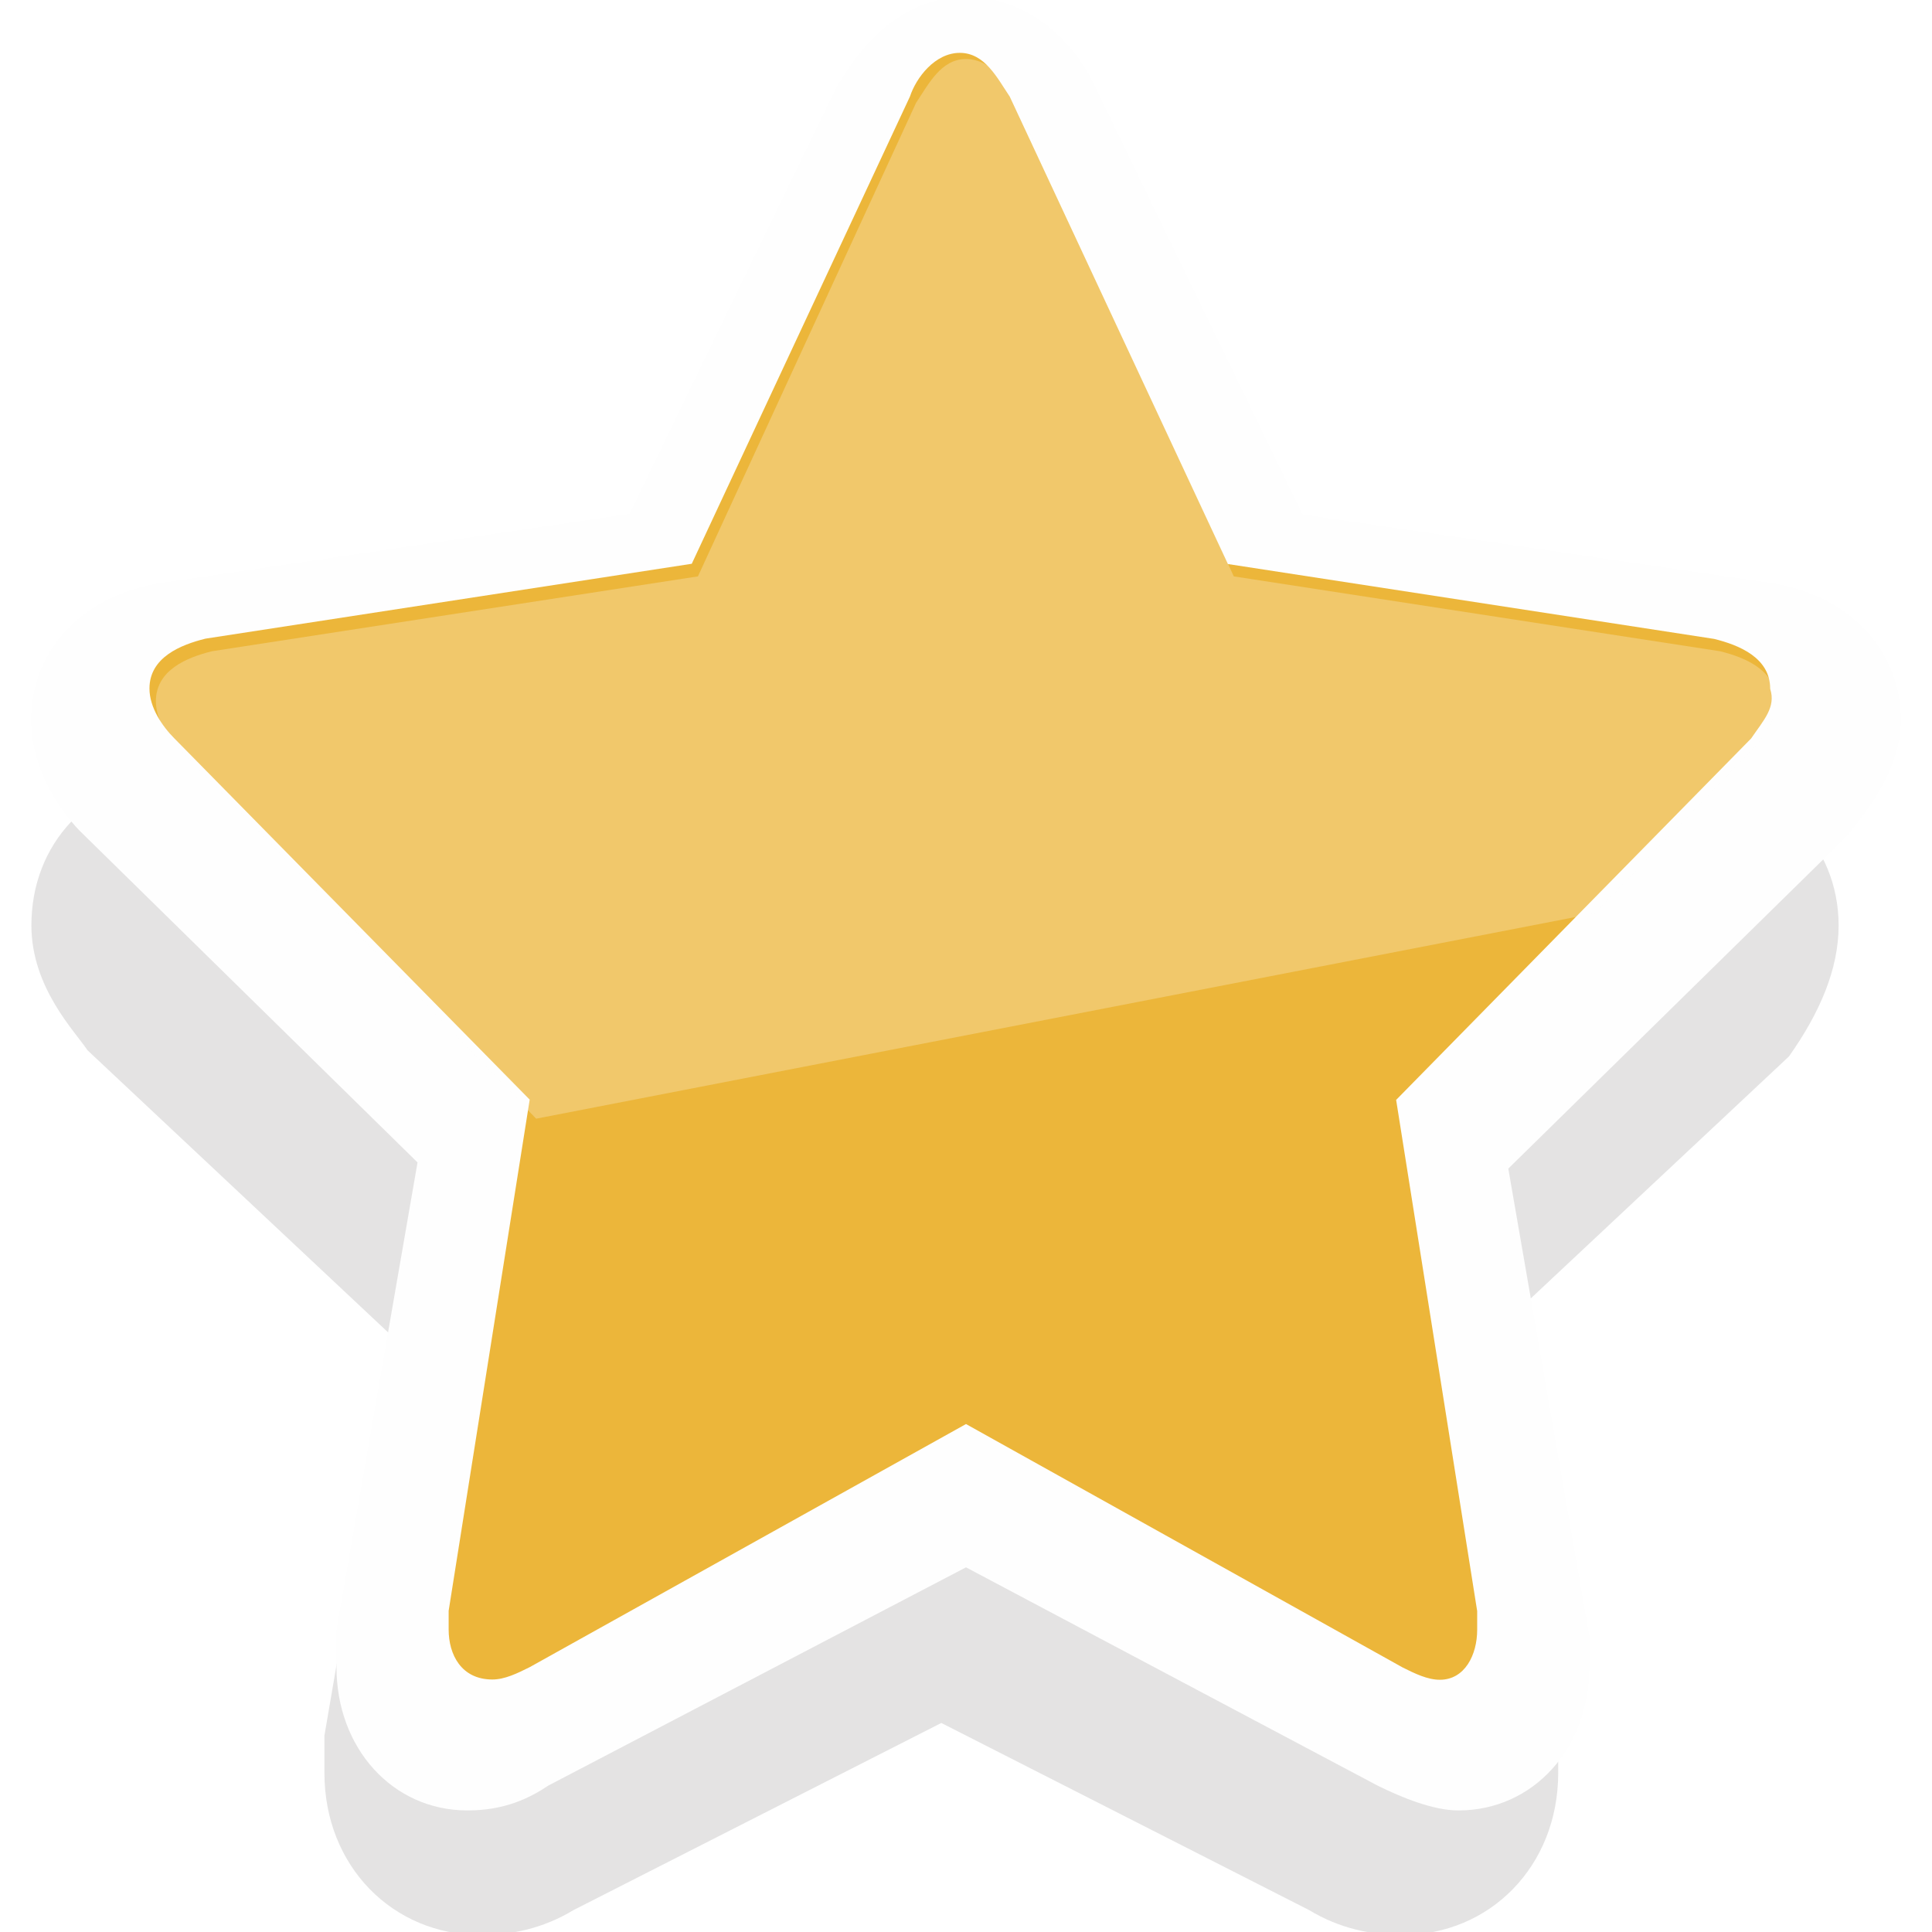
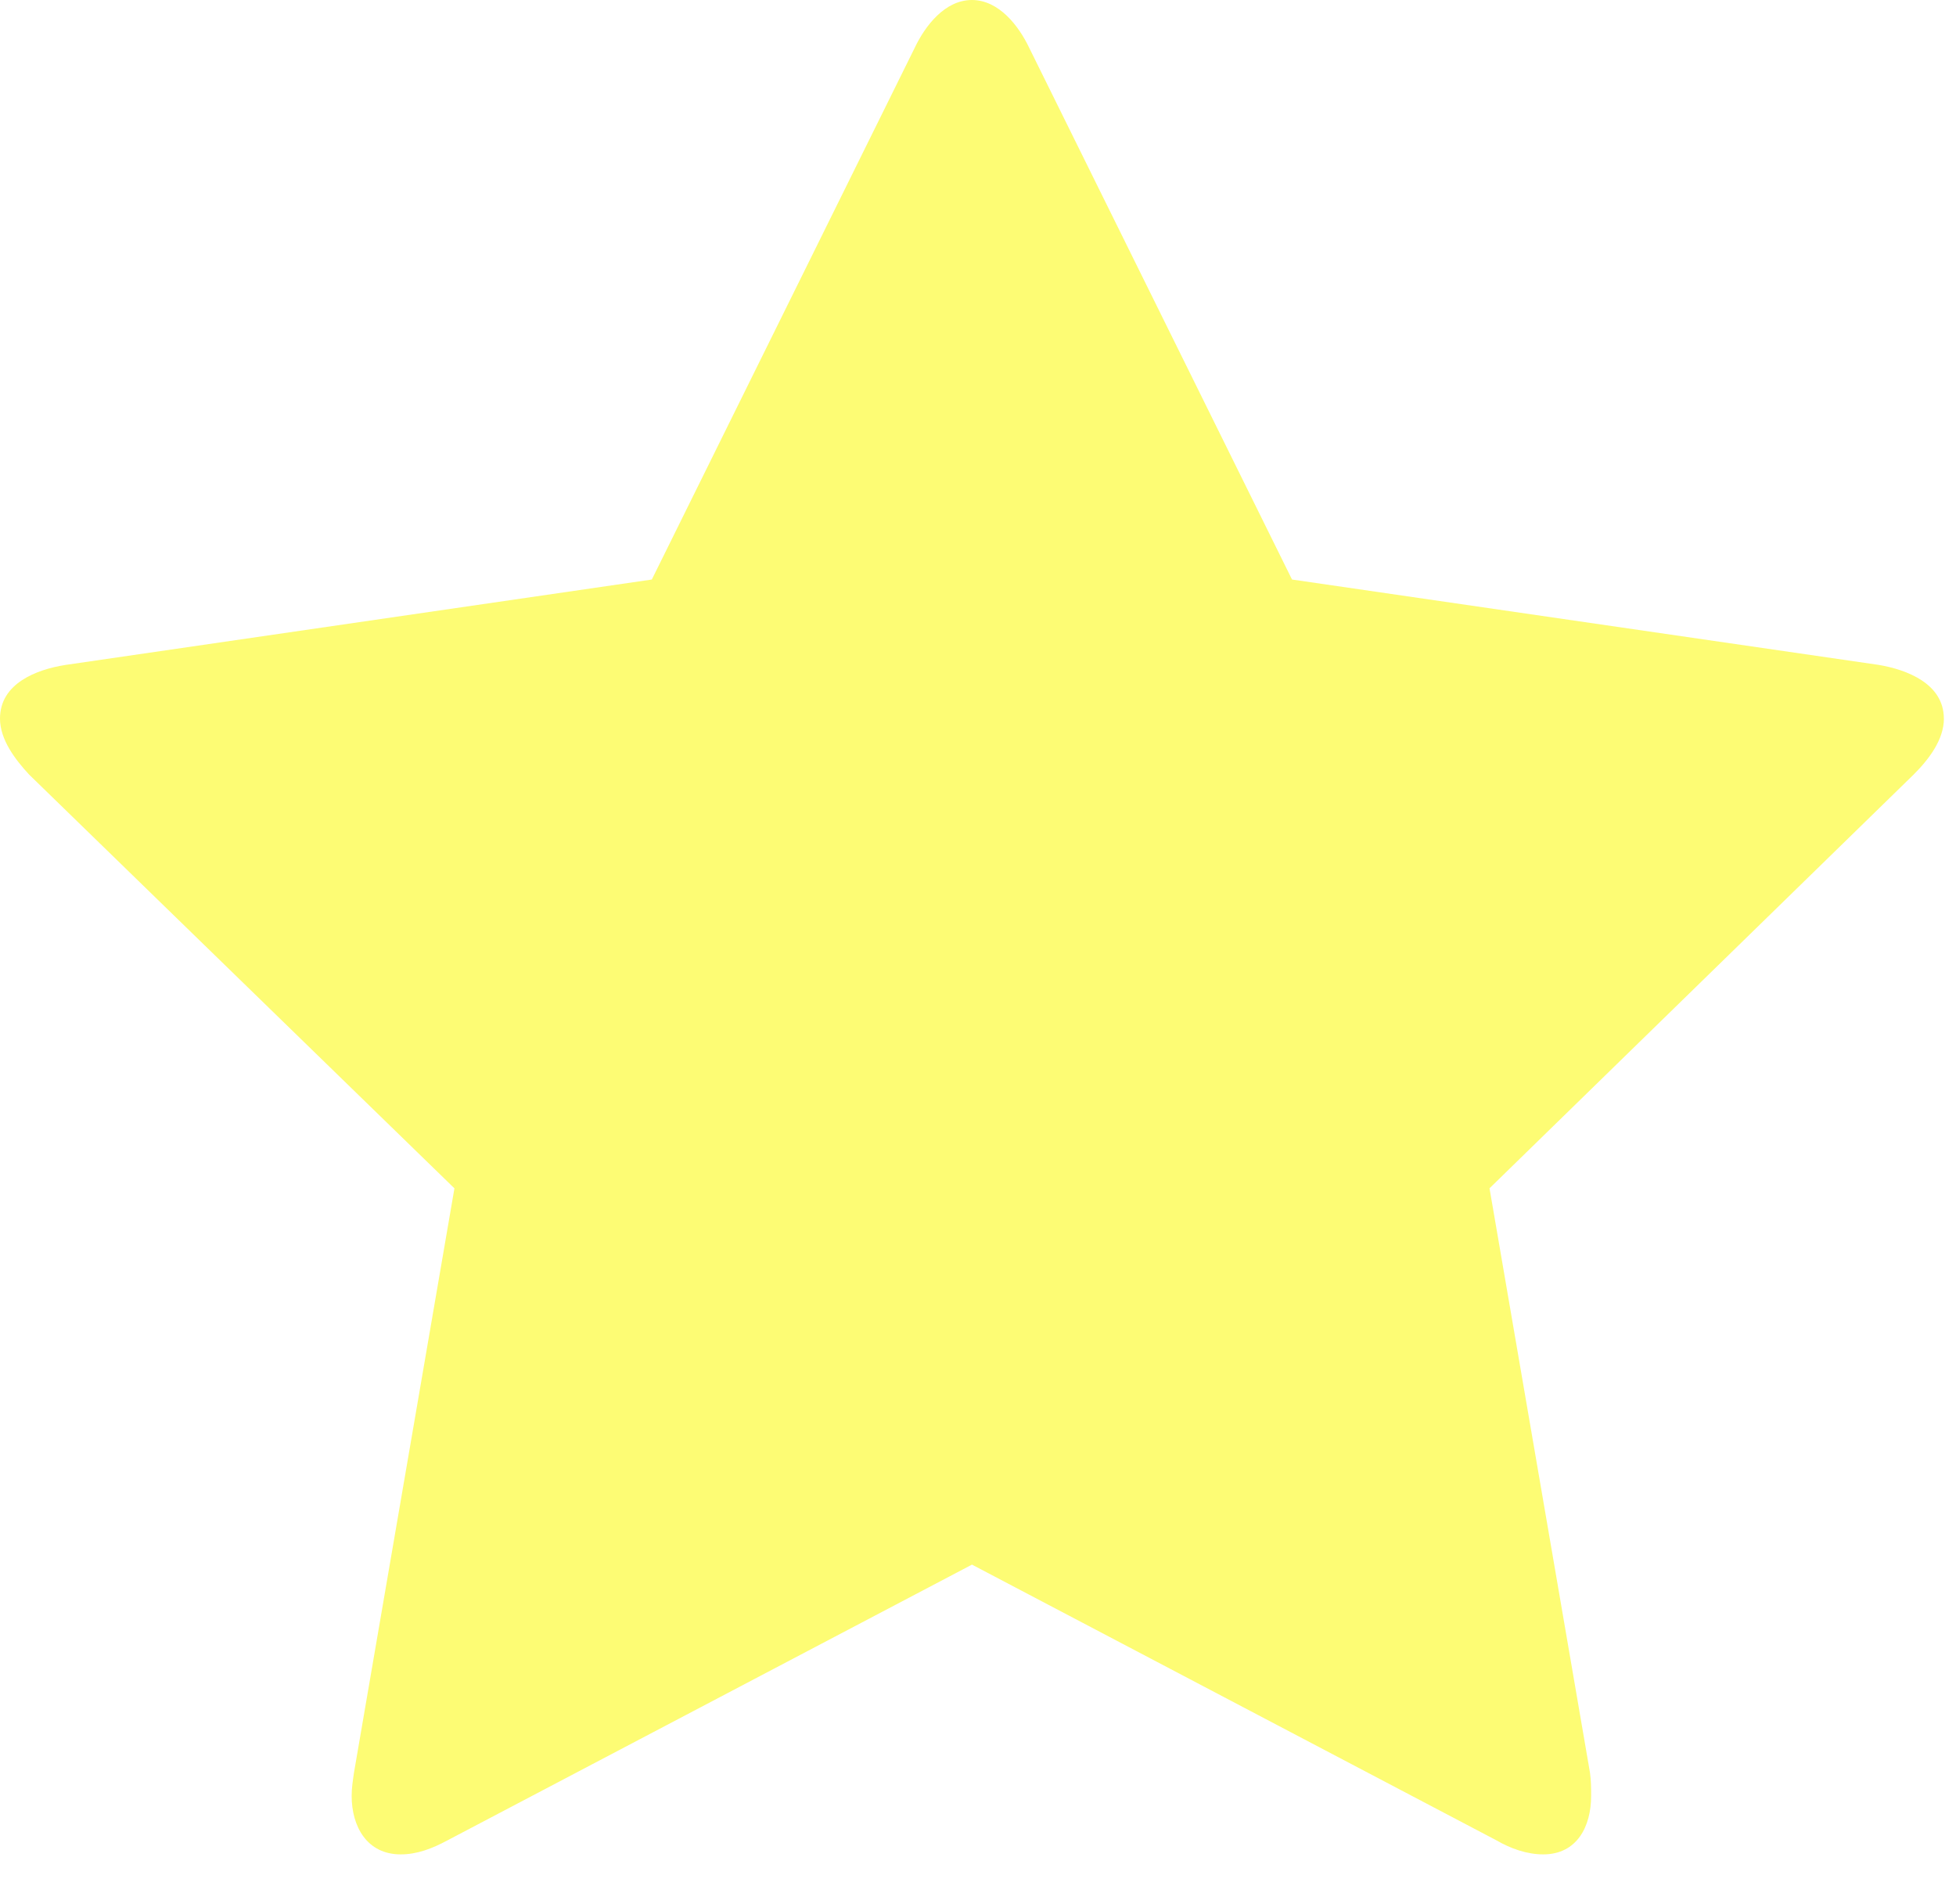
- <svg xmlns="http://www.w3.org/2000/svg" viewBox="0 0 720 720">
-   <path opacity=".5" fill="#C9C8C8" d="M685.2 344.9c0-30.2-23.2-53.4-55.7-58.1l-155.6-20.9-69.7-134.7C392.6 108 371.7 94 348.5 94c-23.2 0-44.1 13.9-55.7 37.2L223 265.9 67.4 286.8c-34.8 4.6-55.7 27.9-55.7 58.1 0 23.2 16.3 39.5 20.9 46.5l113.8 106.8-25.5 148.6V660.7c0 34.8 25.5 60.4 58.1 60.4 11.6 0 23.2-2.3 34.8-9.3l137-69.7 137 69.7c11.6 7 23.2 9.3 34.8 9.3 32.5 0 58.1-25.5 58.1-60.4v-13.9l-25.5-148.6 111.5-104.5c11.5-16.3 18.5-32.5 18.5-48.8" />
-   <path fill="#FEFEFE" d="M708.4 268.3c0-25.5-18.6-46.5-48.8-51.1l-174.2-25.5-76.6-158C399.5 12.8 380.9-1.2 360-1.2s-37.2 13.9-48.8 34.8l-76.6 157.9-174.2 25.7c-30.2 4.6-48.8 25.5-48.8 51.1 0 20.9 13.9 37.2 18.6 41.8l125.4 123.1-30.2 174.2V621.3c0 30.2 20.9 53.4 48.8 53.4 13.9 0 23.2-4.6 30.2-9.3L360 584.1l153.3 81.3c9.3 4.6 20.9 9.3 30.2 9.3 27.9 0 48.8-23.2 48.8-53.4v-11.6l-30.2-174.2 125.4-123.1c13.9-16.3 20.9-30.2 20.9-44.1" />
-   <path fill="#ECB63A" d="M652.6 275.2L520.3 409.9l30.2 190.5v7c0 9.3-4.6 18.6-13.9 18.6-4.6 0-9.3-2.3-13.9-4.6L360 530.7l-162.6 90.6c-4.6 2.3-9.3 4.6-13.9 4.6-11.6 0-16.3-9.3-16.3-18.6v-7l30.2-190.5L65 275.2c-4.6-4.6-9.3-11.6-9.3-18.6 0-11.6 11.6-16.3 20.9-18.6l181.2-27.9L339.1 36c2.3-7 9.3-16.3 18.6-16.3S371.6 29 376.3 36l81.3 174.2 181.2 27.9c9.3 2.3 20.9 7 20.9 18.6 2.2 6.9-2.4 11.6-7.1 18.5" />
-   <path opacity=".25" fill="#FEFEFE" d="M652.6 279.9c4.6-4.6 9.3-11.6 9.3-18.6 0-11.6-11.6-16.3-20.9-18.6l-181.2-27.9-81.2-176.5c-2.3-7-9.3-16.3-18.6-16.3s-13.9 9.3-18.6 16.3l-81.3 176.5L79 242.7c-9.3 2.3-20.9 7-20.9 18.6 0 7 4.6 13.9 9.3 18.6l132.4 137 394.8-76.6 58-60.4z" />
+ <svg xmlns="http://www.w3.org/2000/svg" width="37" height="36" viewBox="0 0 37 36">
+   <path d="M36.77 13.59c0-.663-.706-.928-1.236-1.016L24.44 10.96 19.47.907C19.27.486 18.893 0 18.385 0c-.51 0-.884.486-1.083.906L12.33 10.96 1.24 12.575C.685 12.662 0 12.927 0 13.59c0 .398.287.774.552 1.06l8.044 7.824-1.9 11.05c-.022.154-.044.286-.044.44 0 .576.287 1.106.928 1.106.31 0 .596-.11.884-.265l9.922-5.215 9.922 5.215c.265.154.574.265.884.265.64 0 .906-.53.906-1.105 0-.155 0-.287-.022-.442l-1.9-11.05 8.02-7.822c.288-.286.575-.662.575-1.06z" fill="#FDFC74" fill-rule="evenodd" />
</svg>
